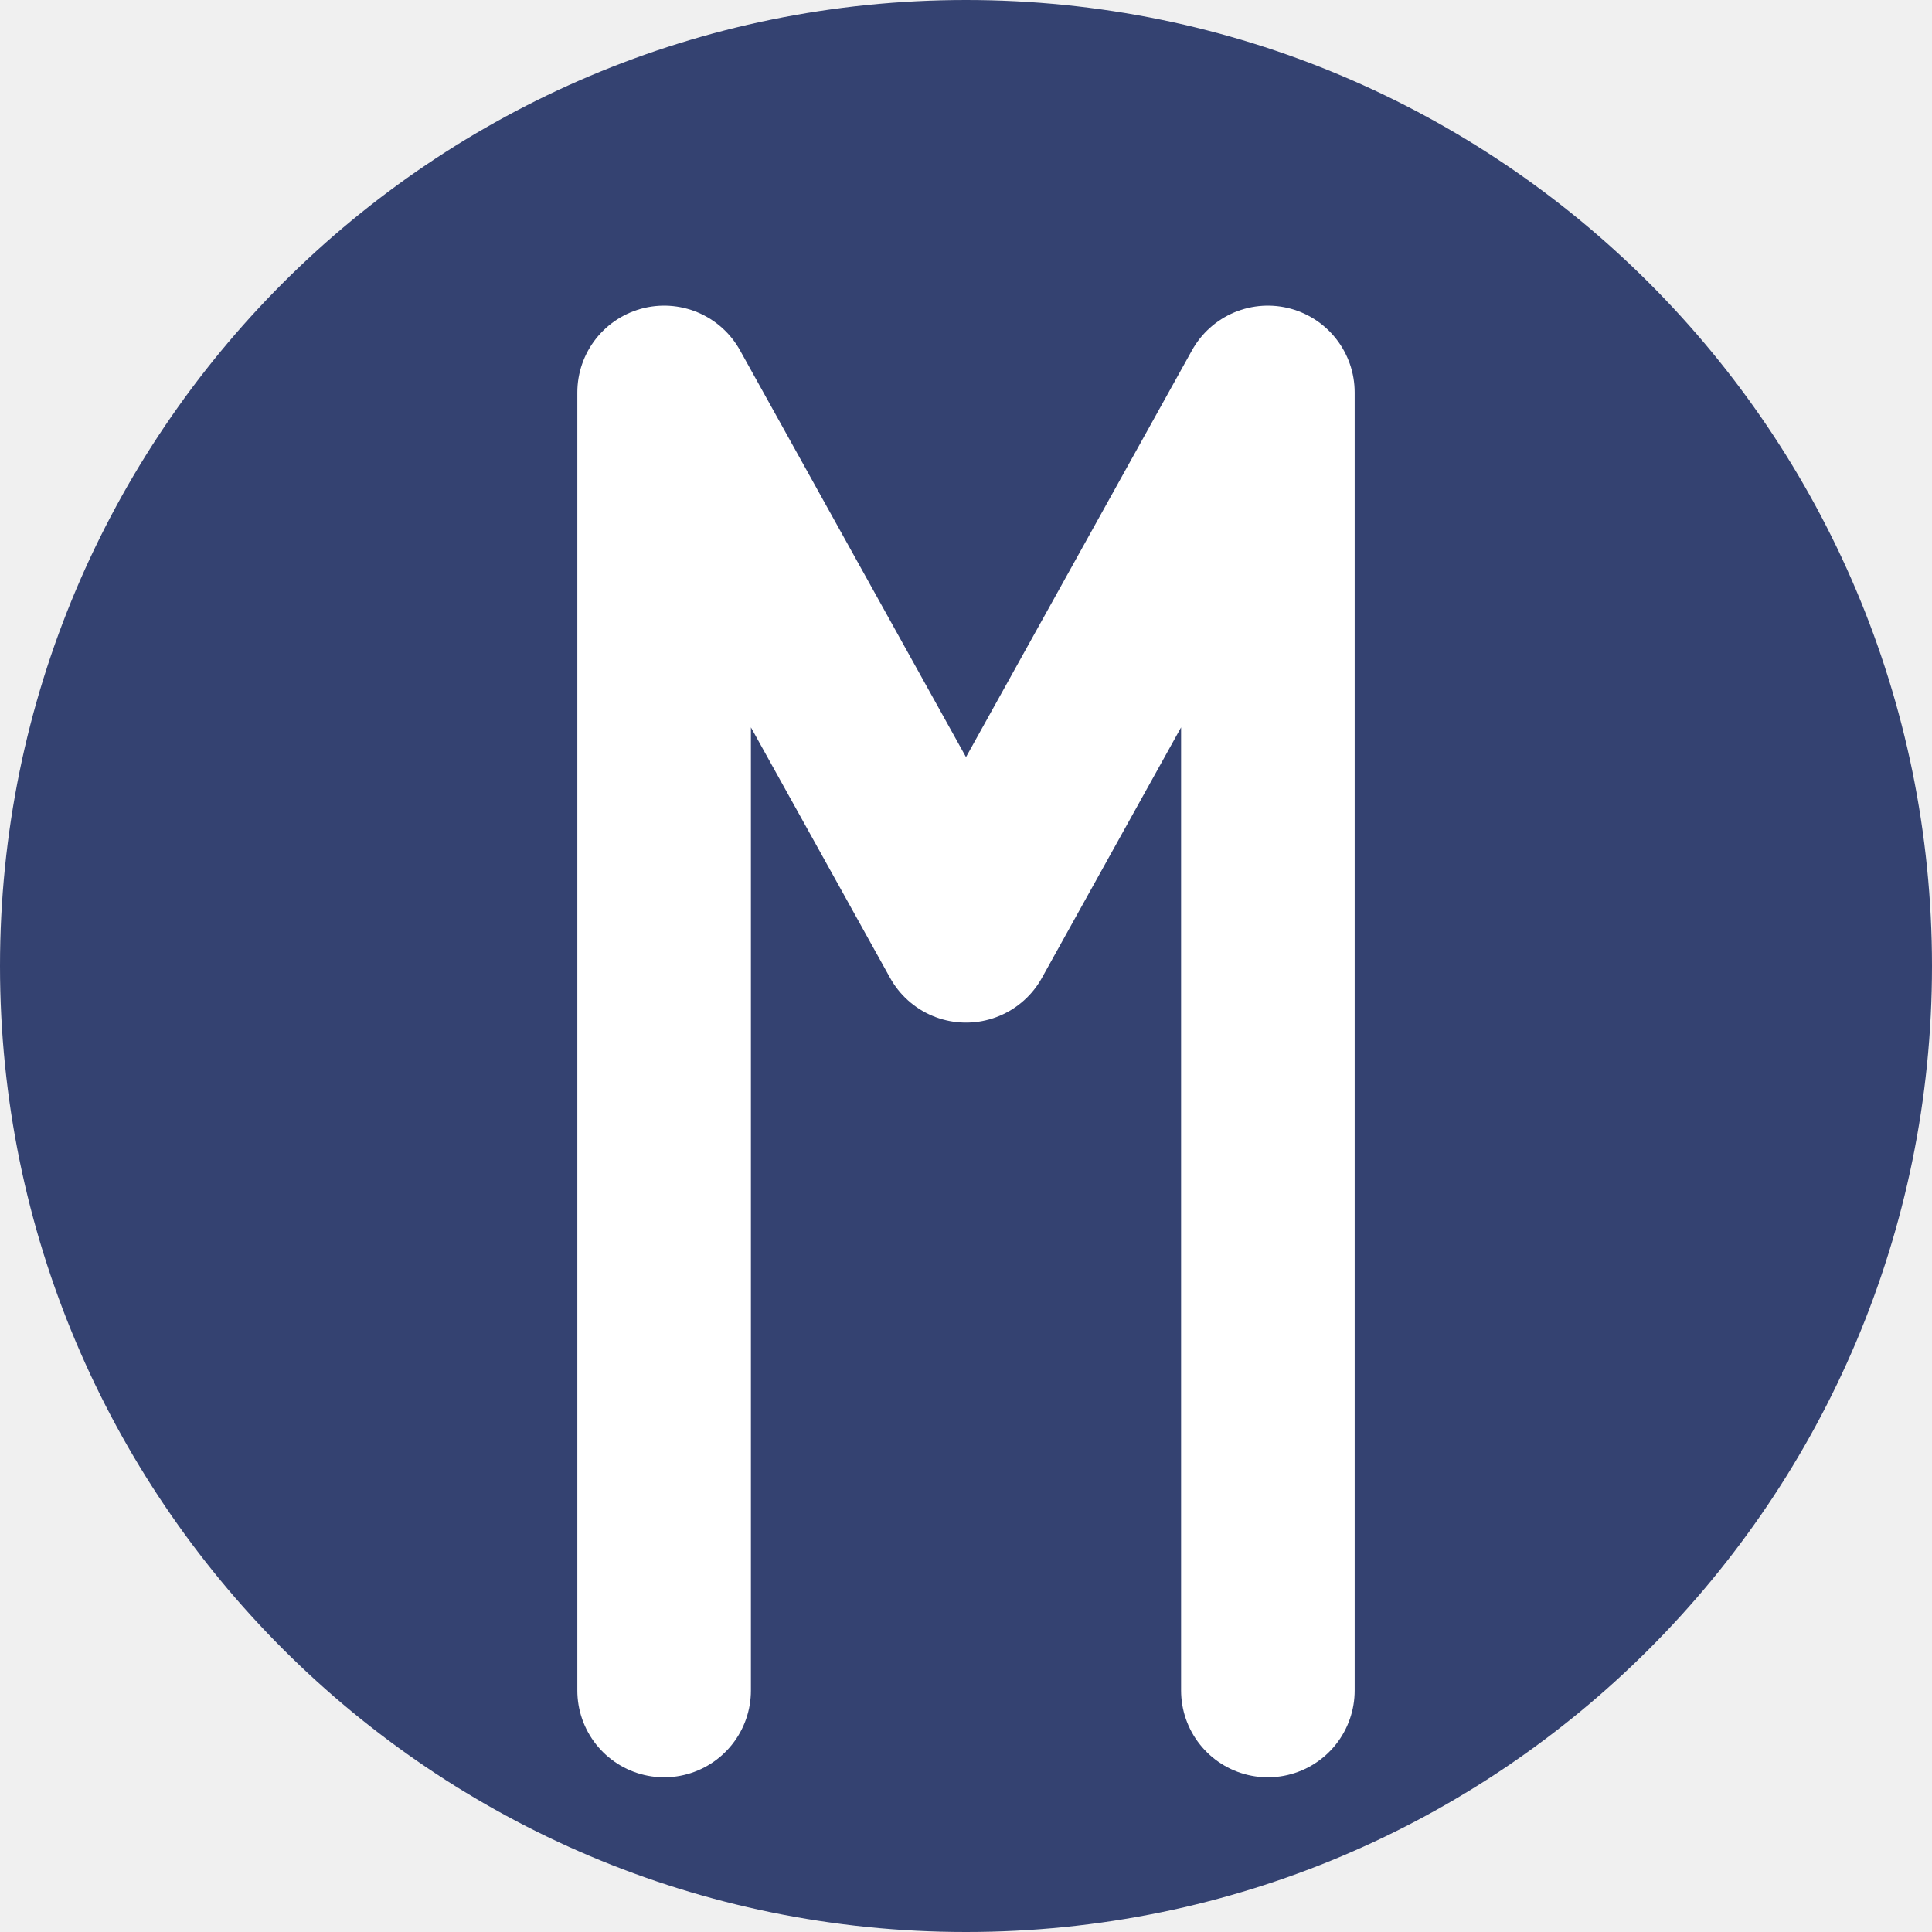
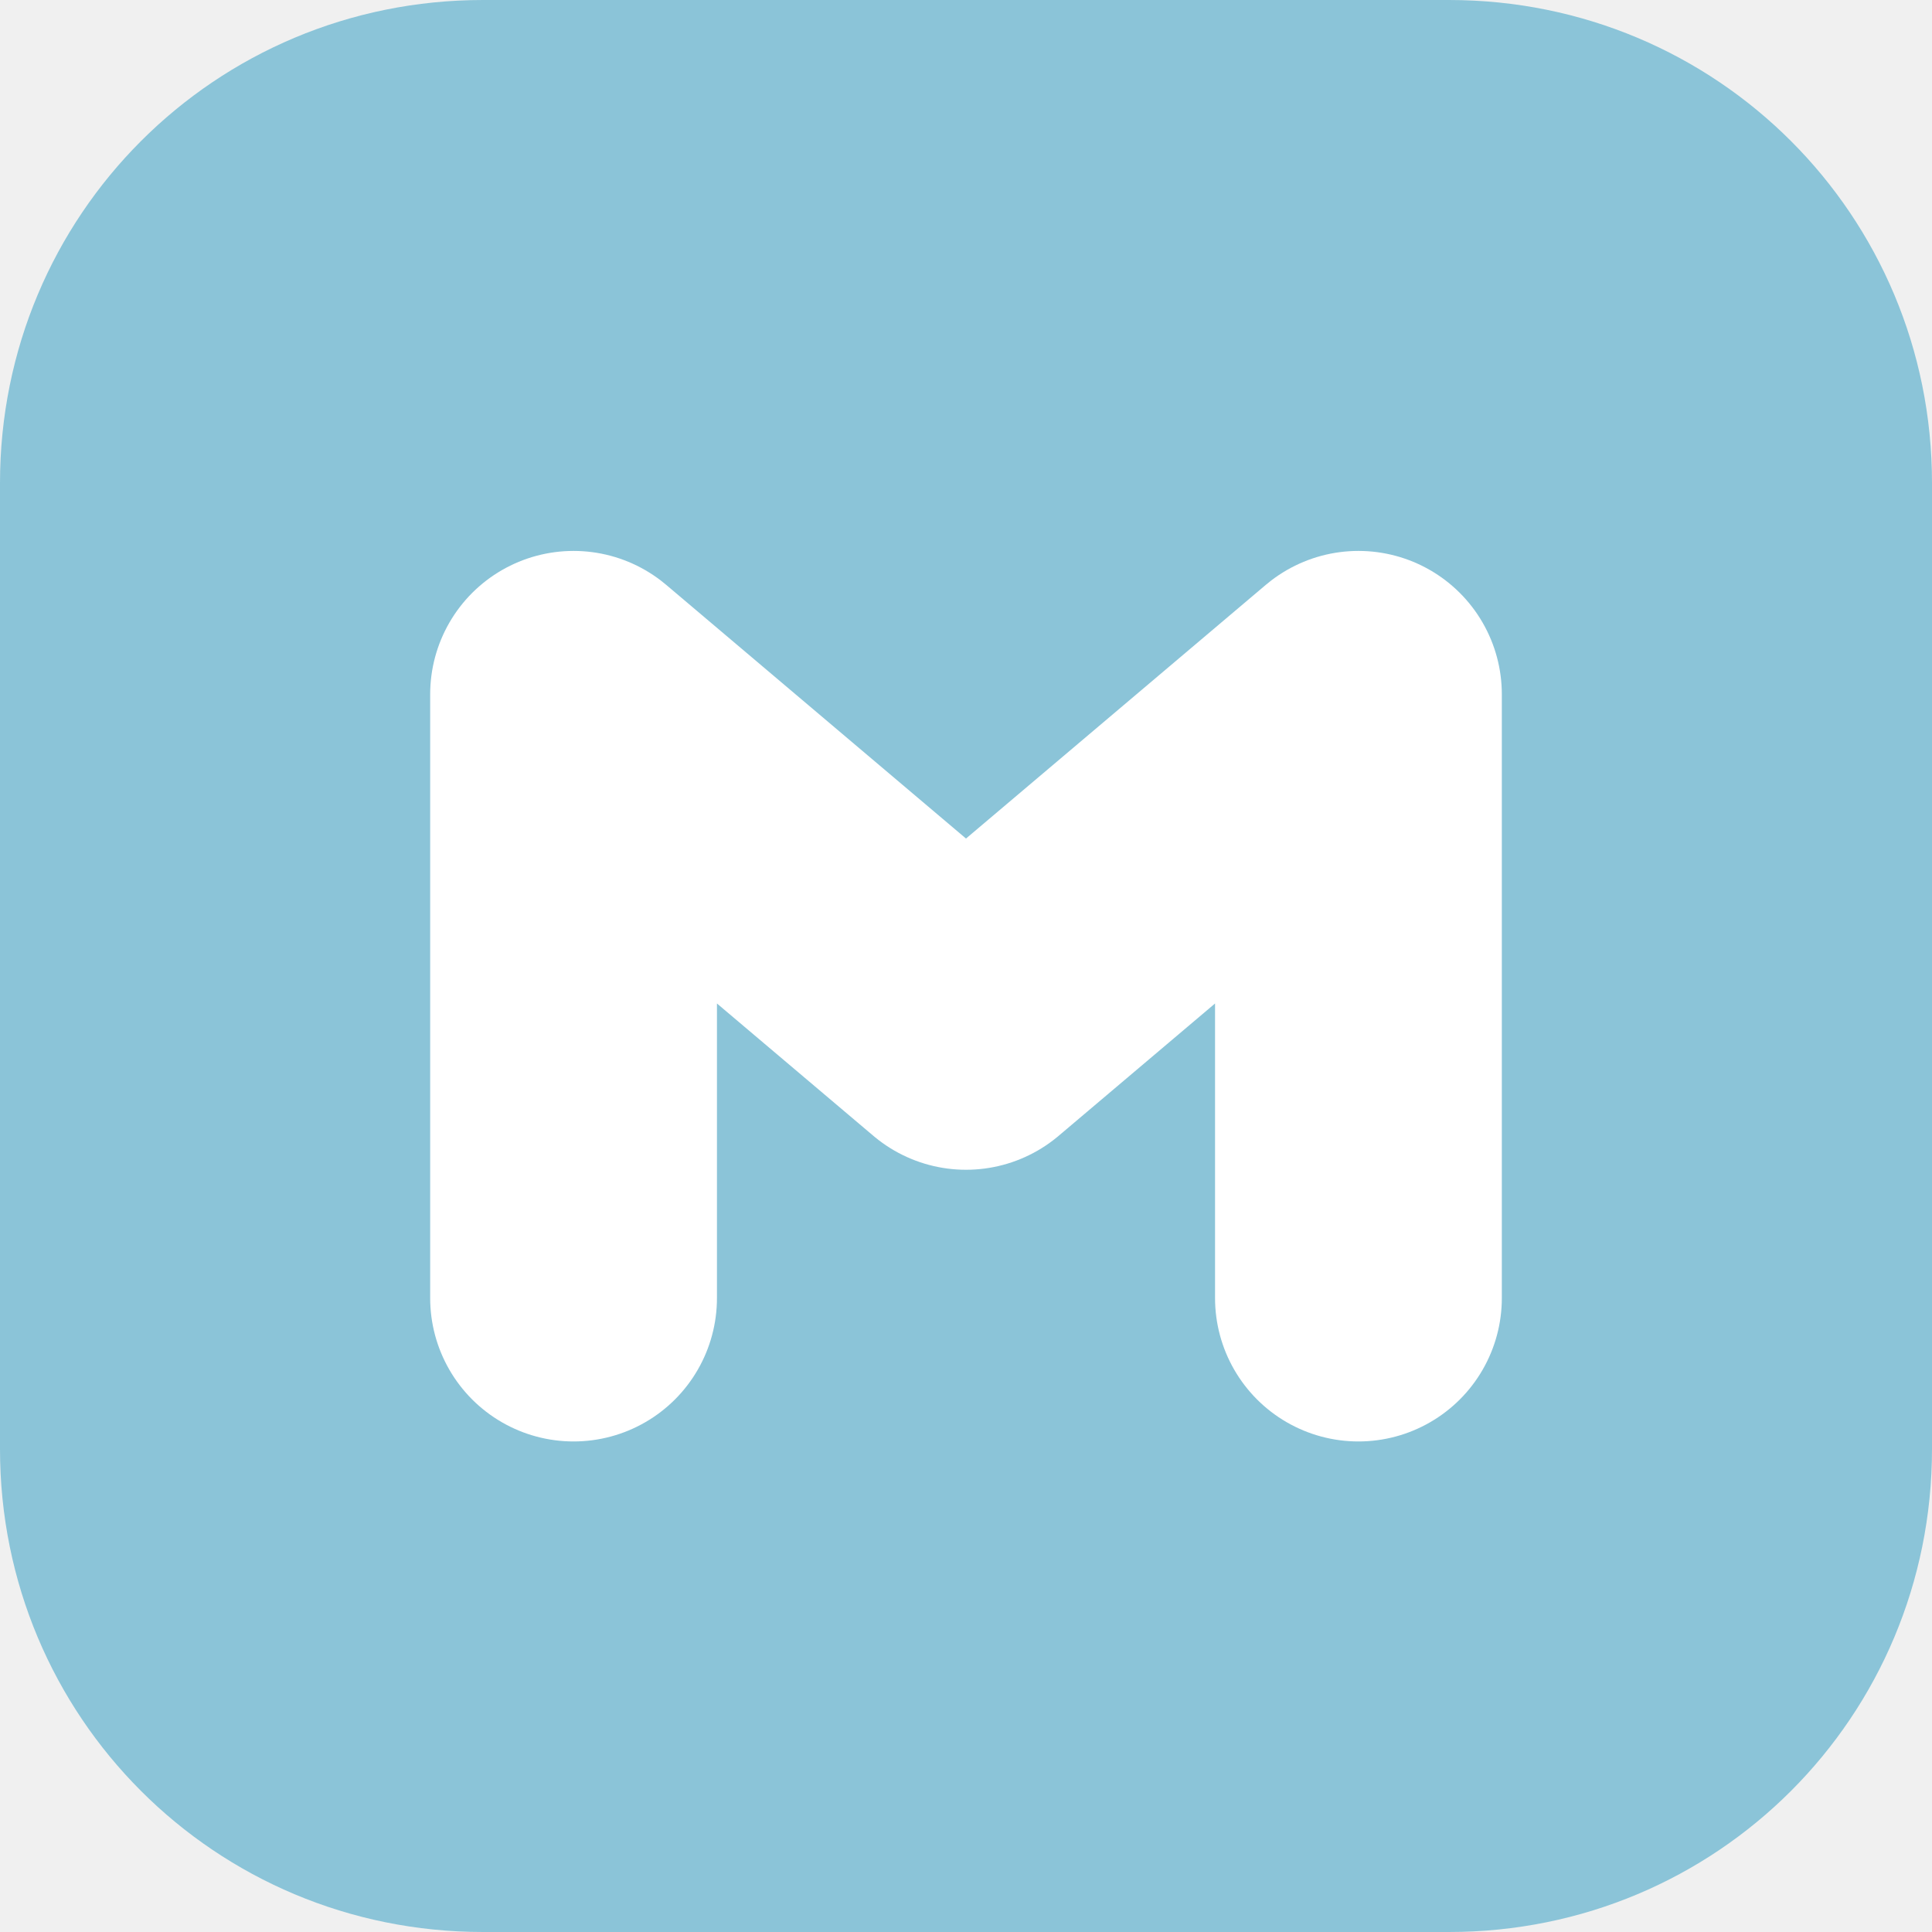
<svg xmlns="http://www.w3.org/2000/svg" width="512" height="512" viewBox="0 0 512 512">
-   <circle cx="256" cy="256" r="256" fill="#344271" />
-   <path d="M 176 448 L 176 104 L 256 248 L 336 104 L 336 448" fill="none" stroke="#FFFFFF" stroke-width="46" stroke-linecap="round" stroke-linejoin="round" />
+   <path d="M 128 0 H 384 C 455 0 512 57 512 128 V 384 C 512 455 455 512 384 512 H 128 C 57 512 0 455 0 384 V 128 C 0 57 57 0 128 0 Z" fill="#8BC4D8" />
+   <path d="M 152 344 L 152 184 L 256 272 L 360 184 L 360 344" fill="none" stroke="#FFFFFF" stroke-width="76" stroke-linecap="round" stroke-linejoin="round" />
</svg>
